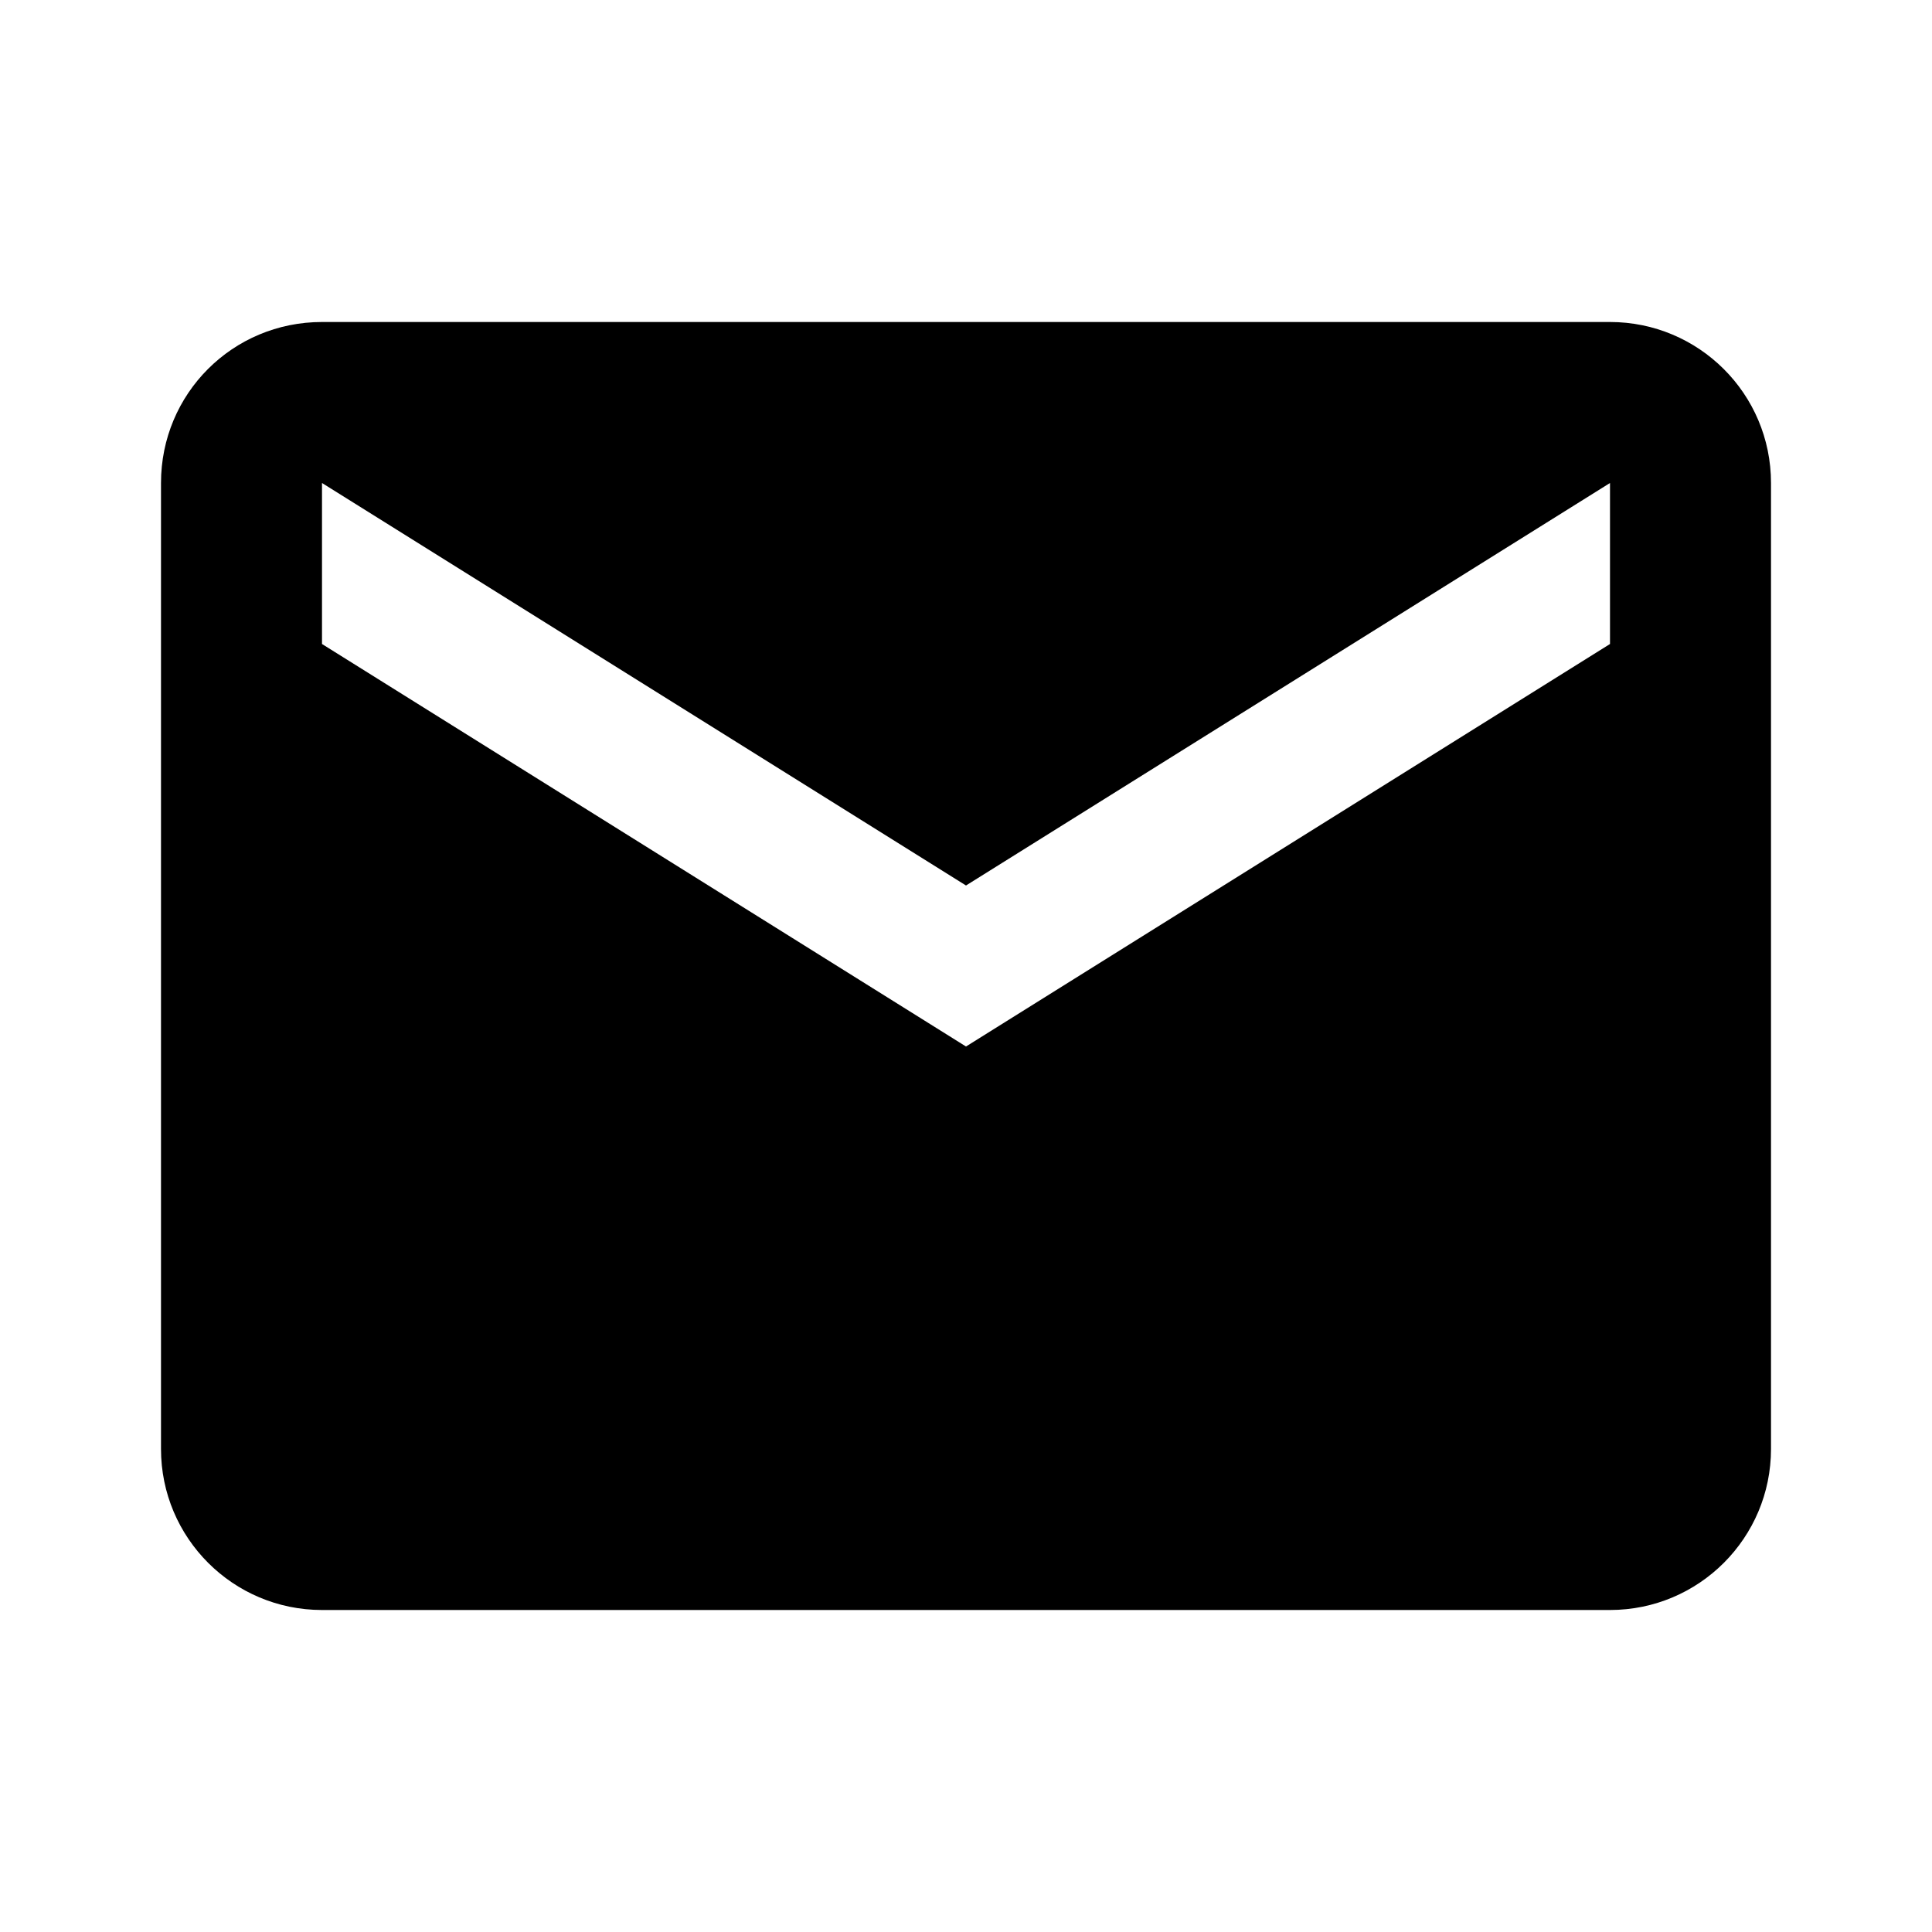
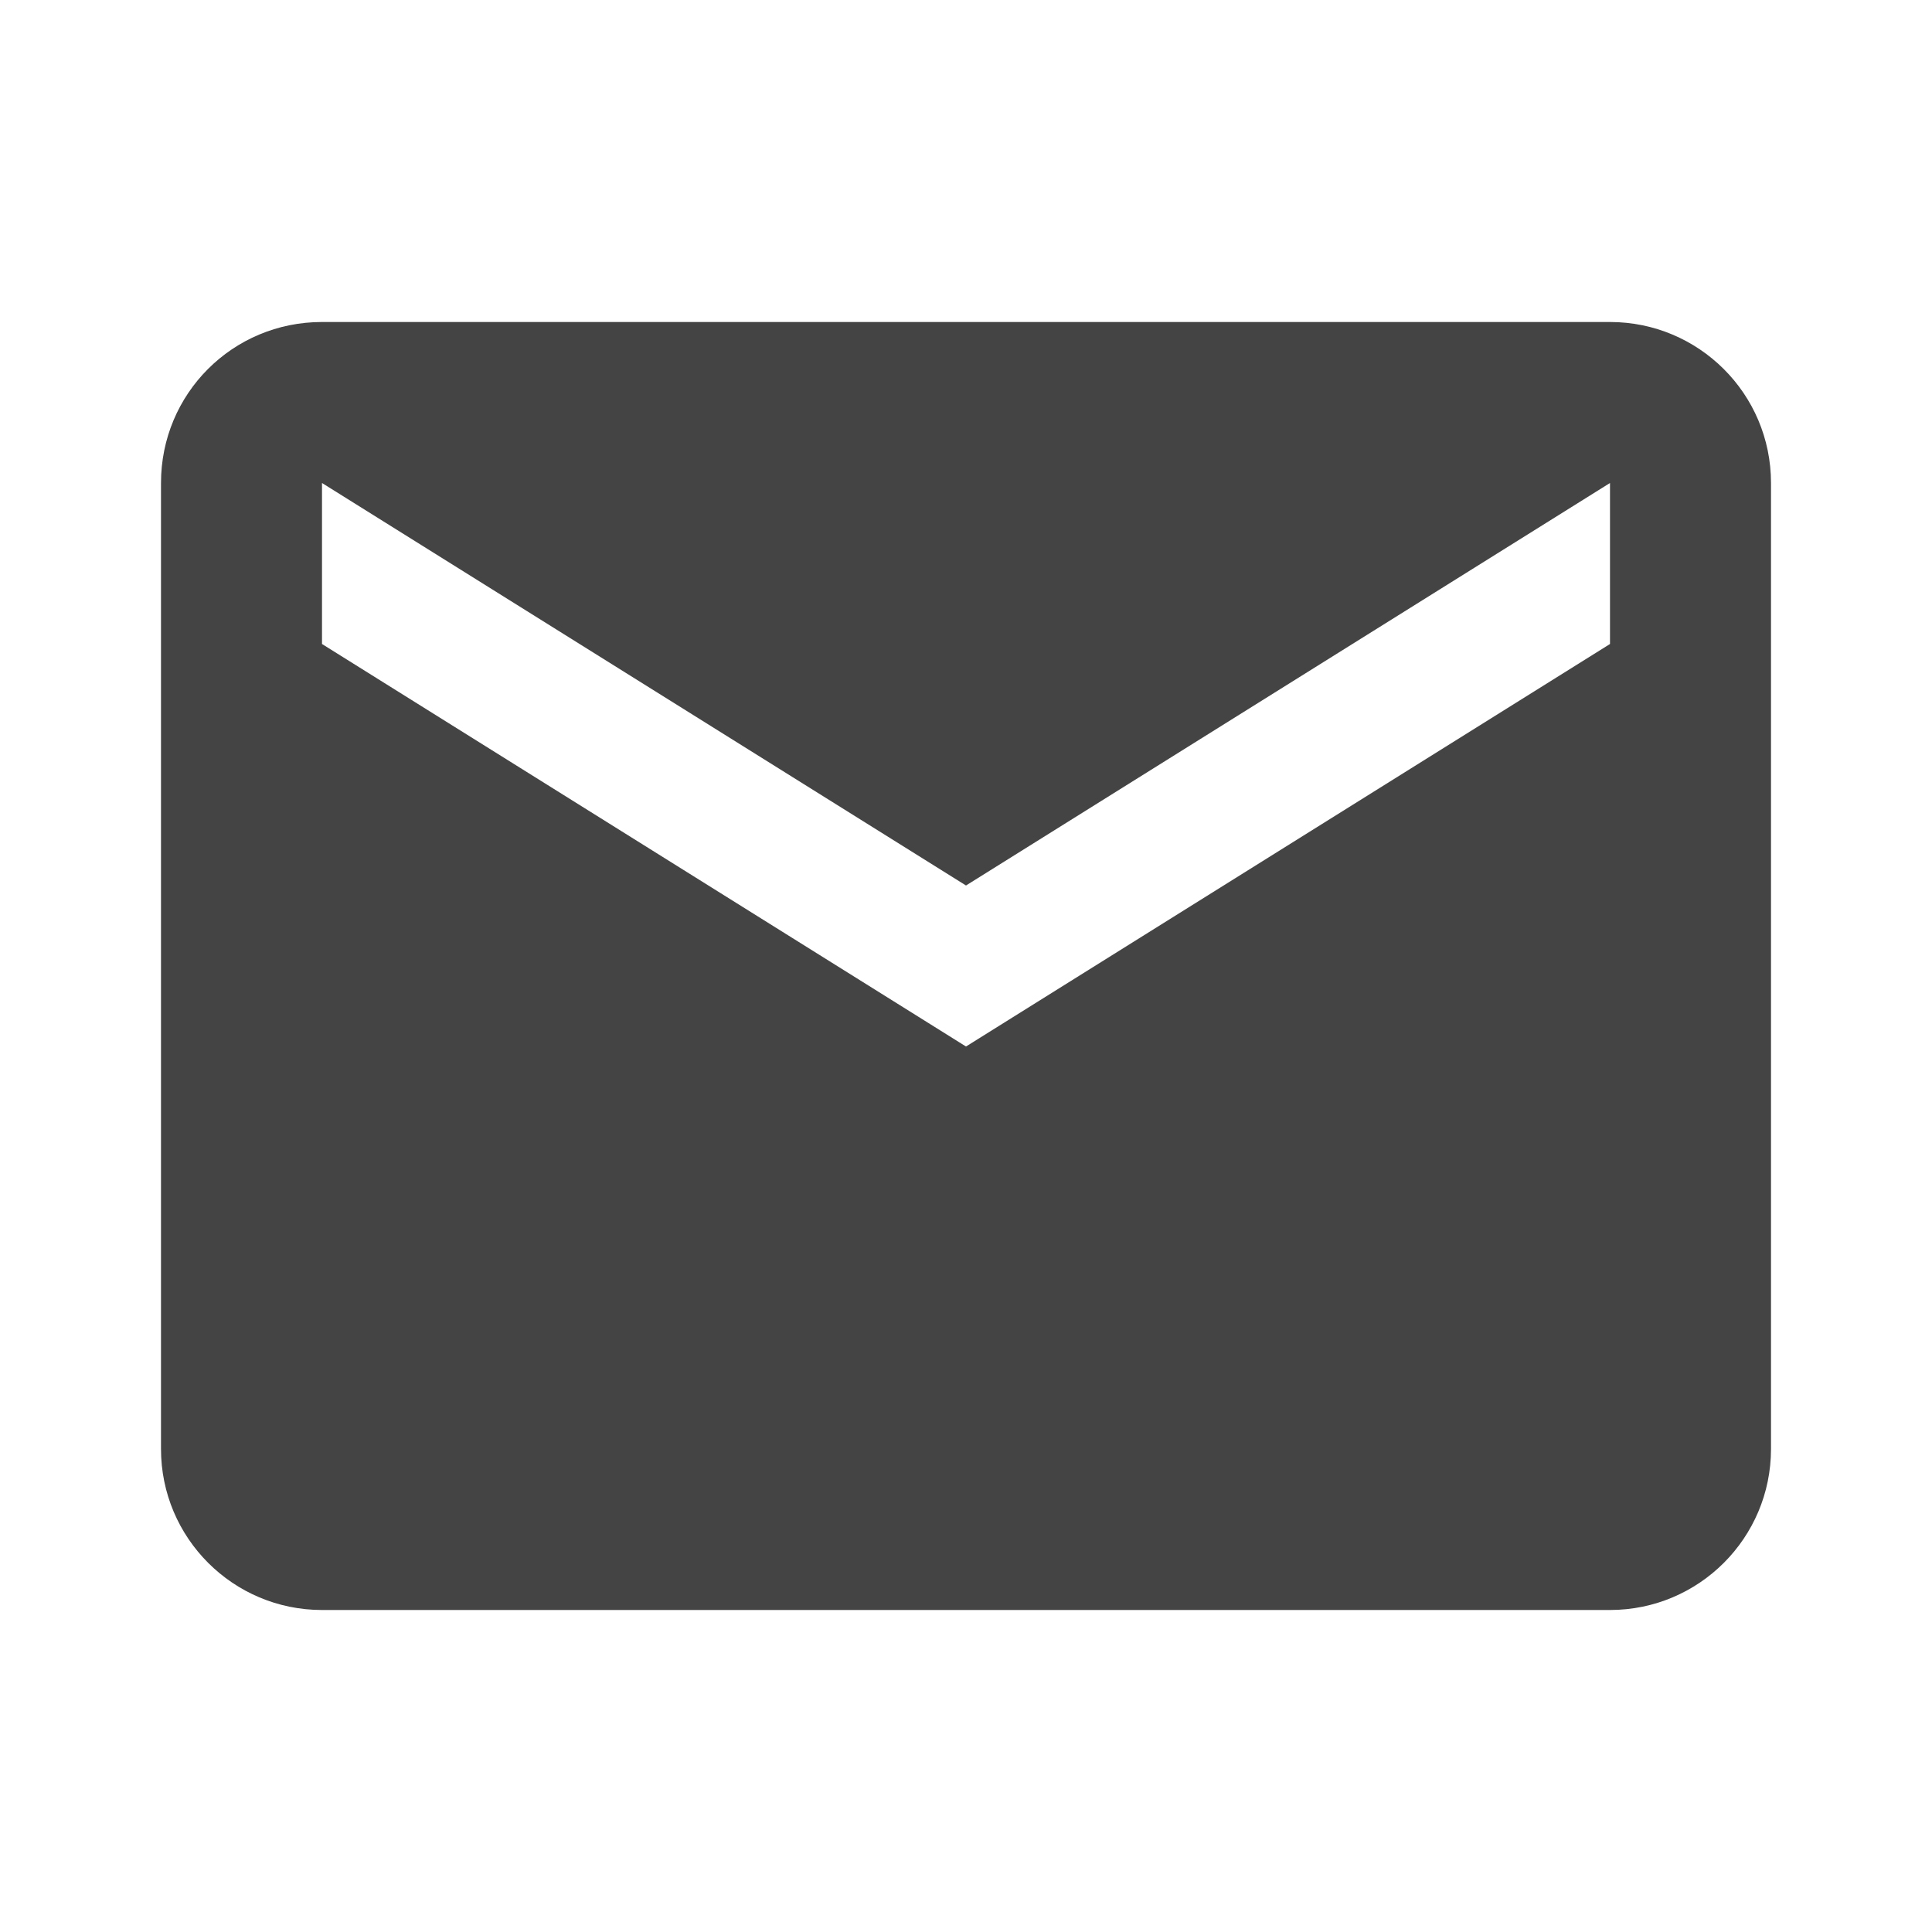
<svg xmlns="http://www.w3.org/2000/svg" version="1.1" width="24" height="24" viewBox="0 0 24 24">
-   <path fill="#000000" d="M20,8L12,13L4,8V6L12,11L20,6M20,4H4C2.89,4 2,4.89 2,6V18A2,2 0 0,0 4,20H20A2,2 0 0,0 22,18V6C22,4.89 21.1,4 20,4Z" />
+   <path fill="#444444" d="M20,8L12,13L4,8V6L12,11L20,6M20,4H4C2.89,4 2,4.89 2,6V18A2,2 0 0,0 4,20H20A2,2 0 0,0 22,18V6C22,4.89 21.1,4 20,4Z" />
</svg>
